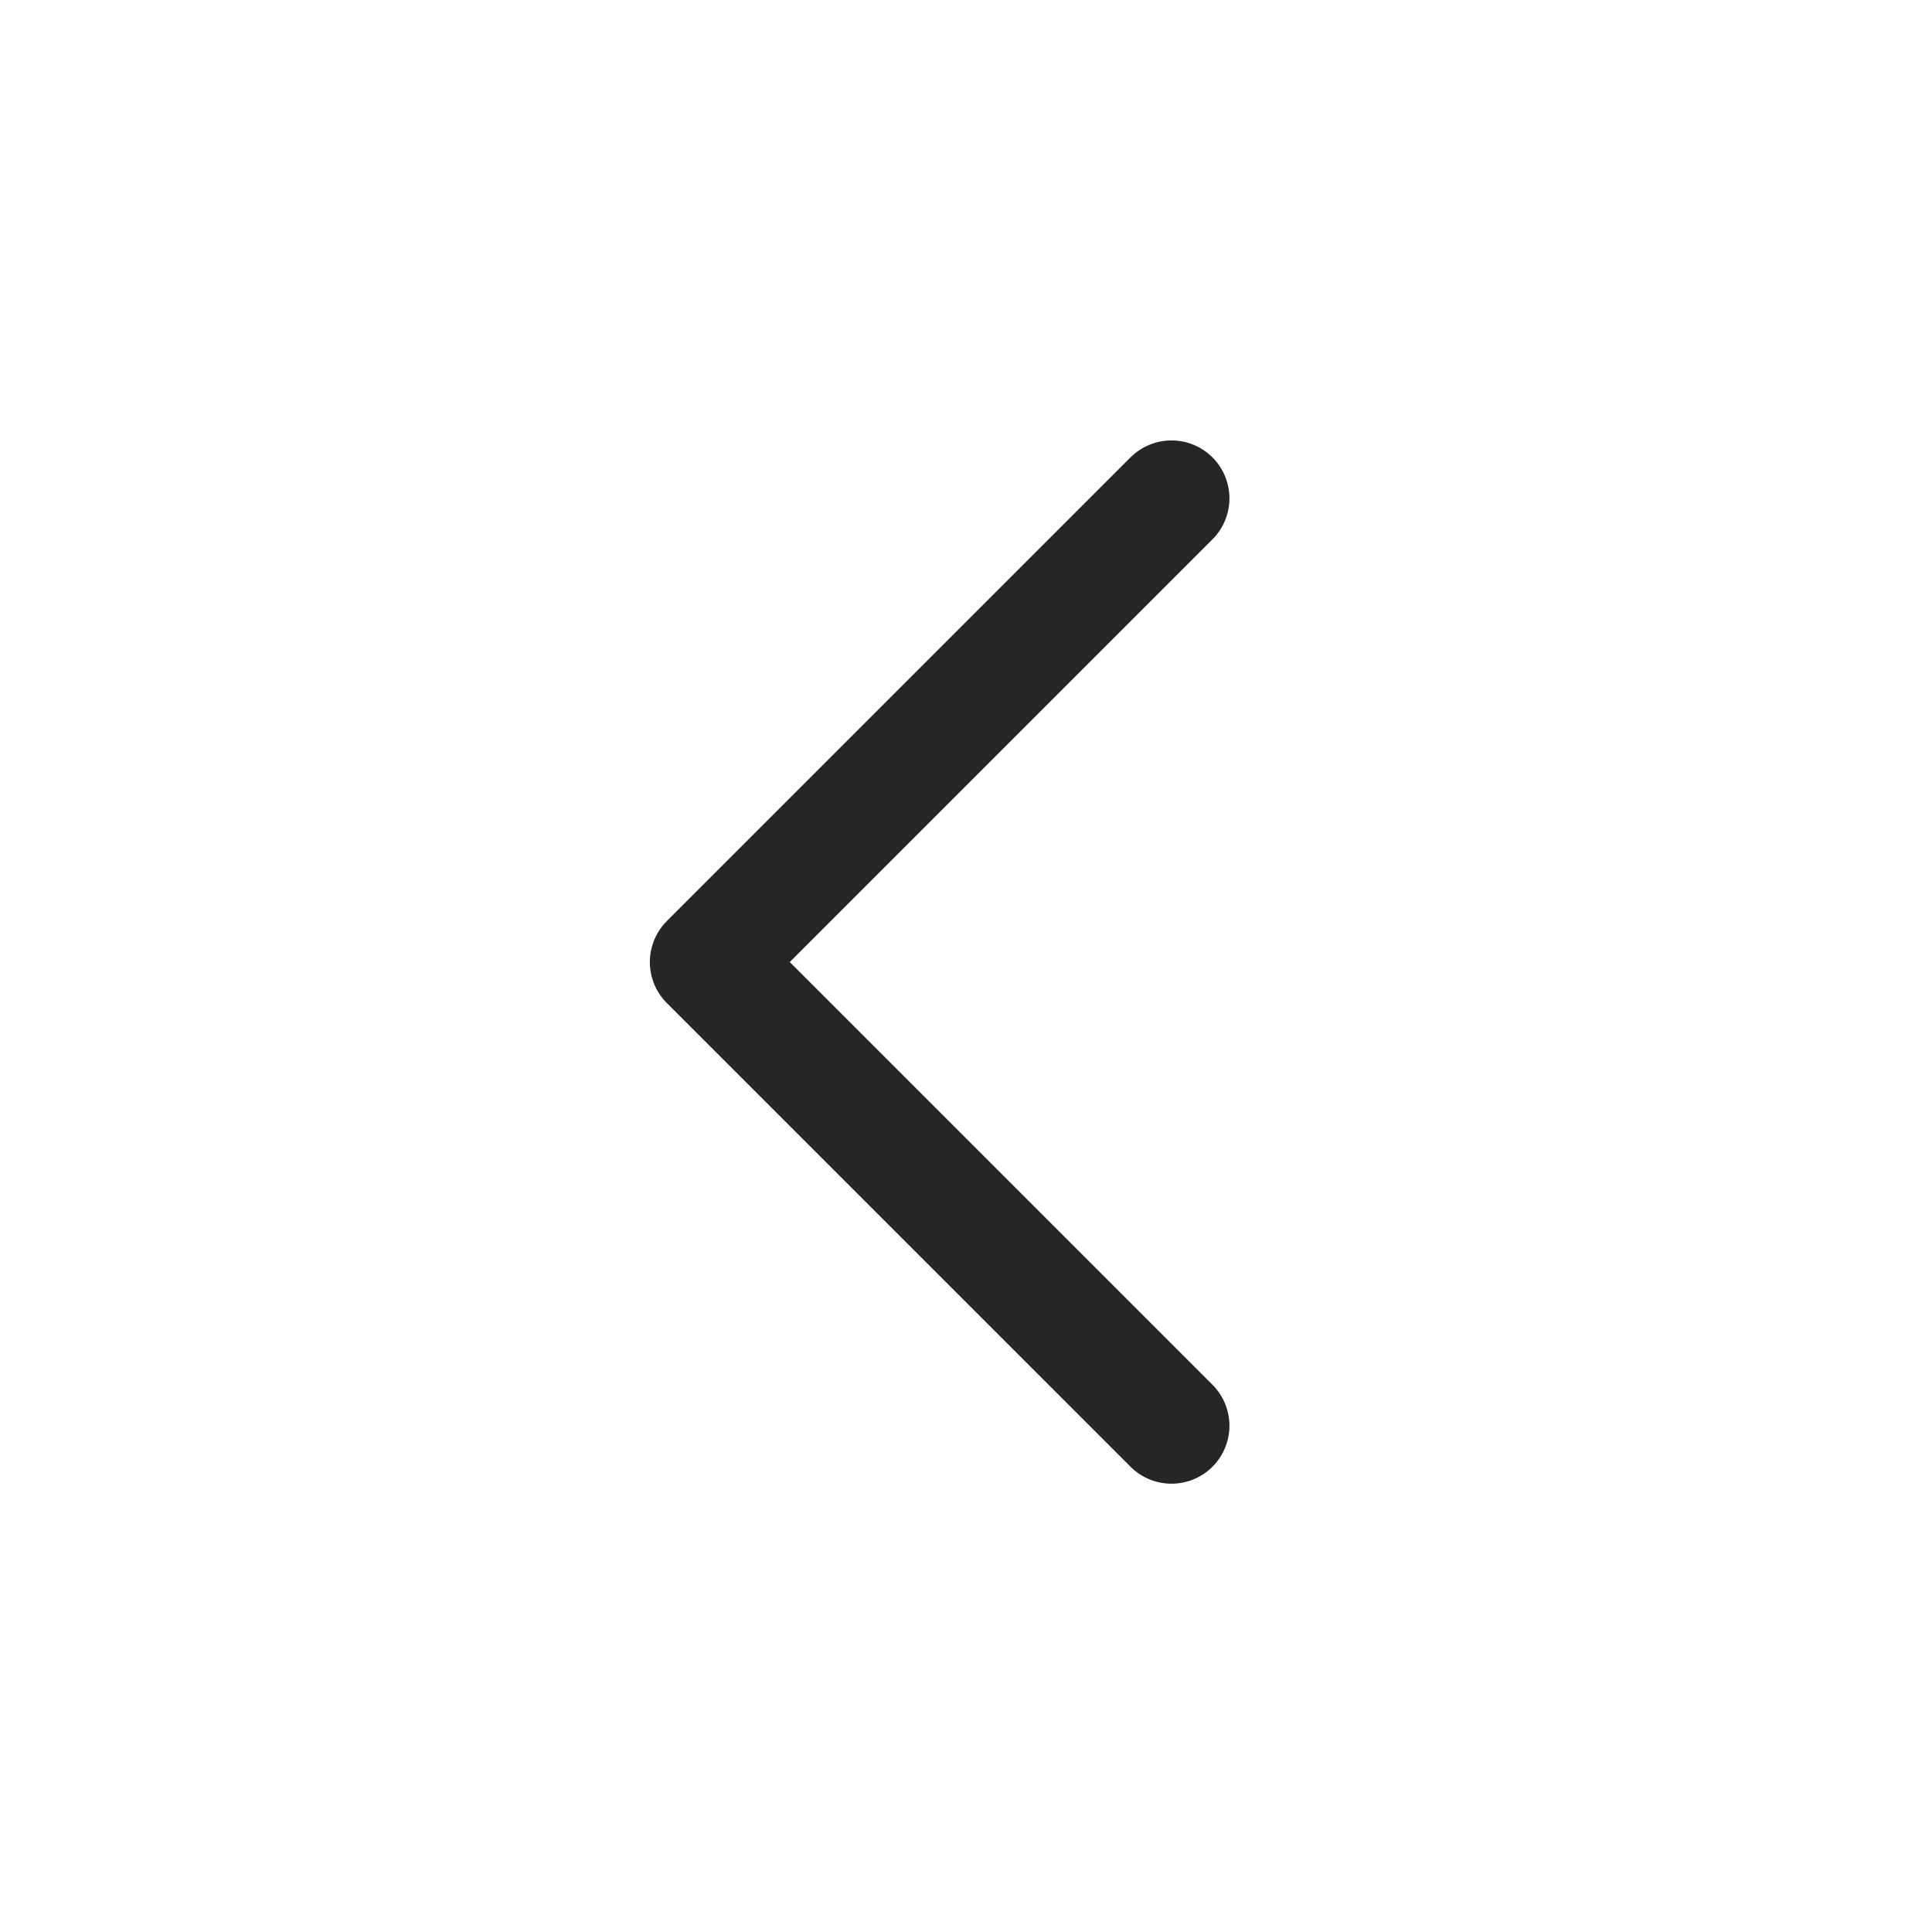
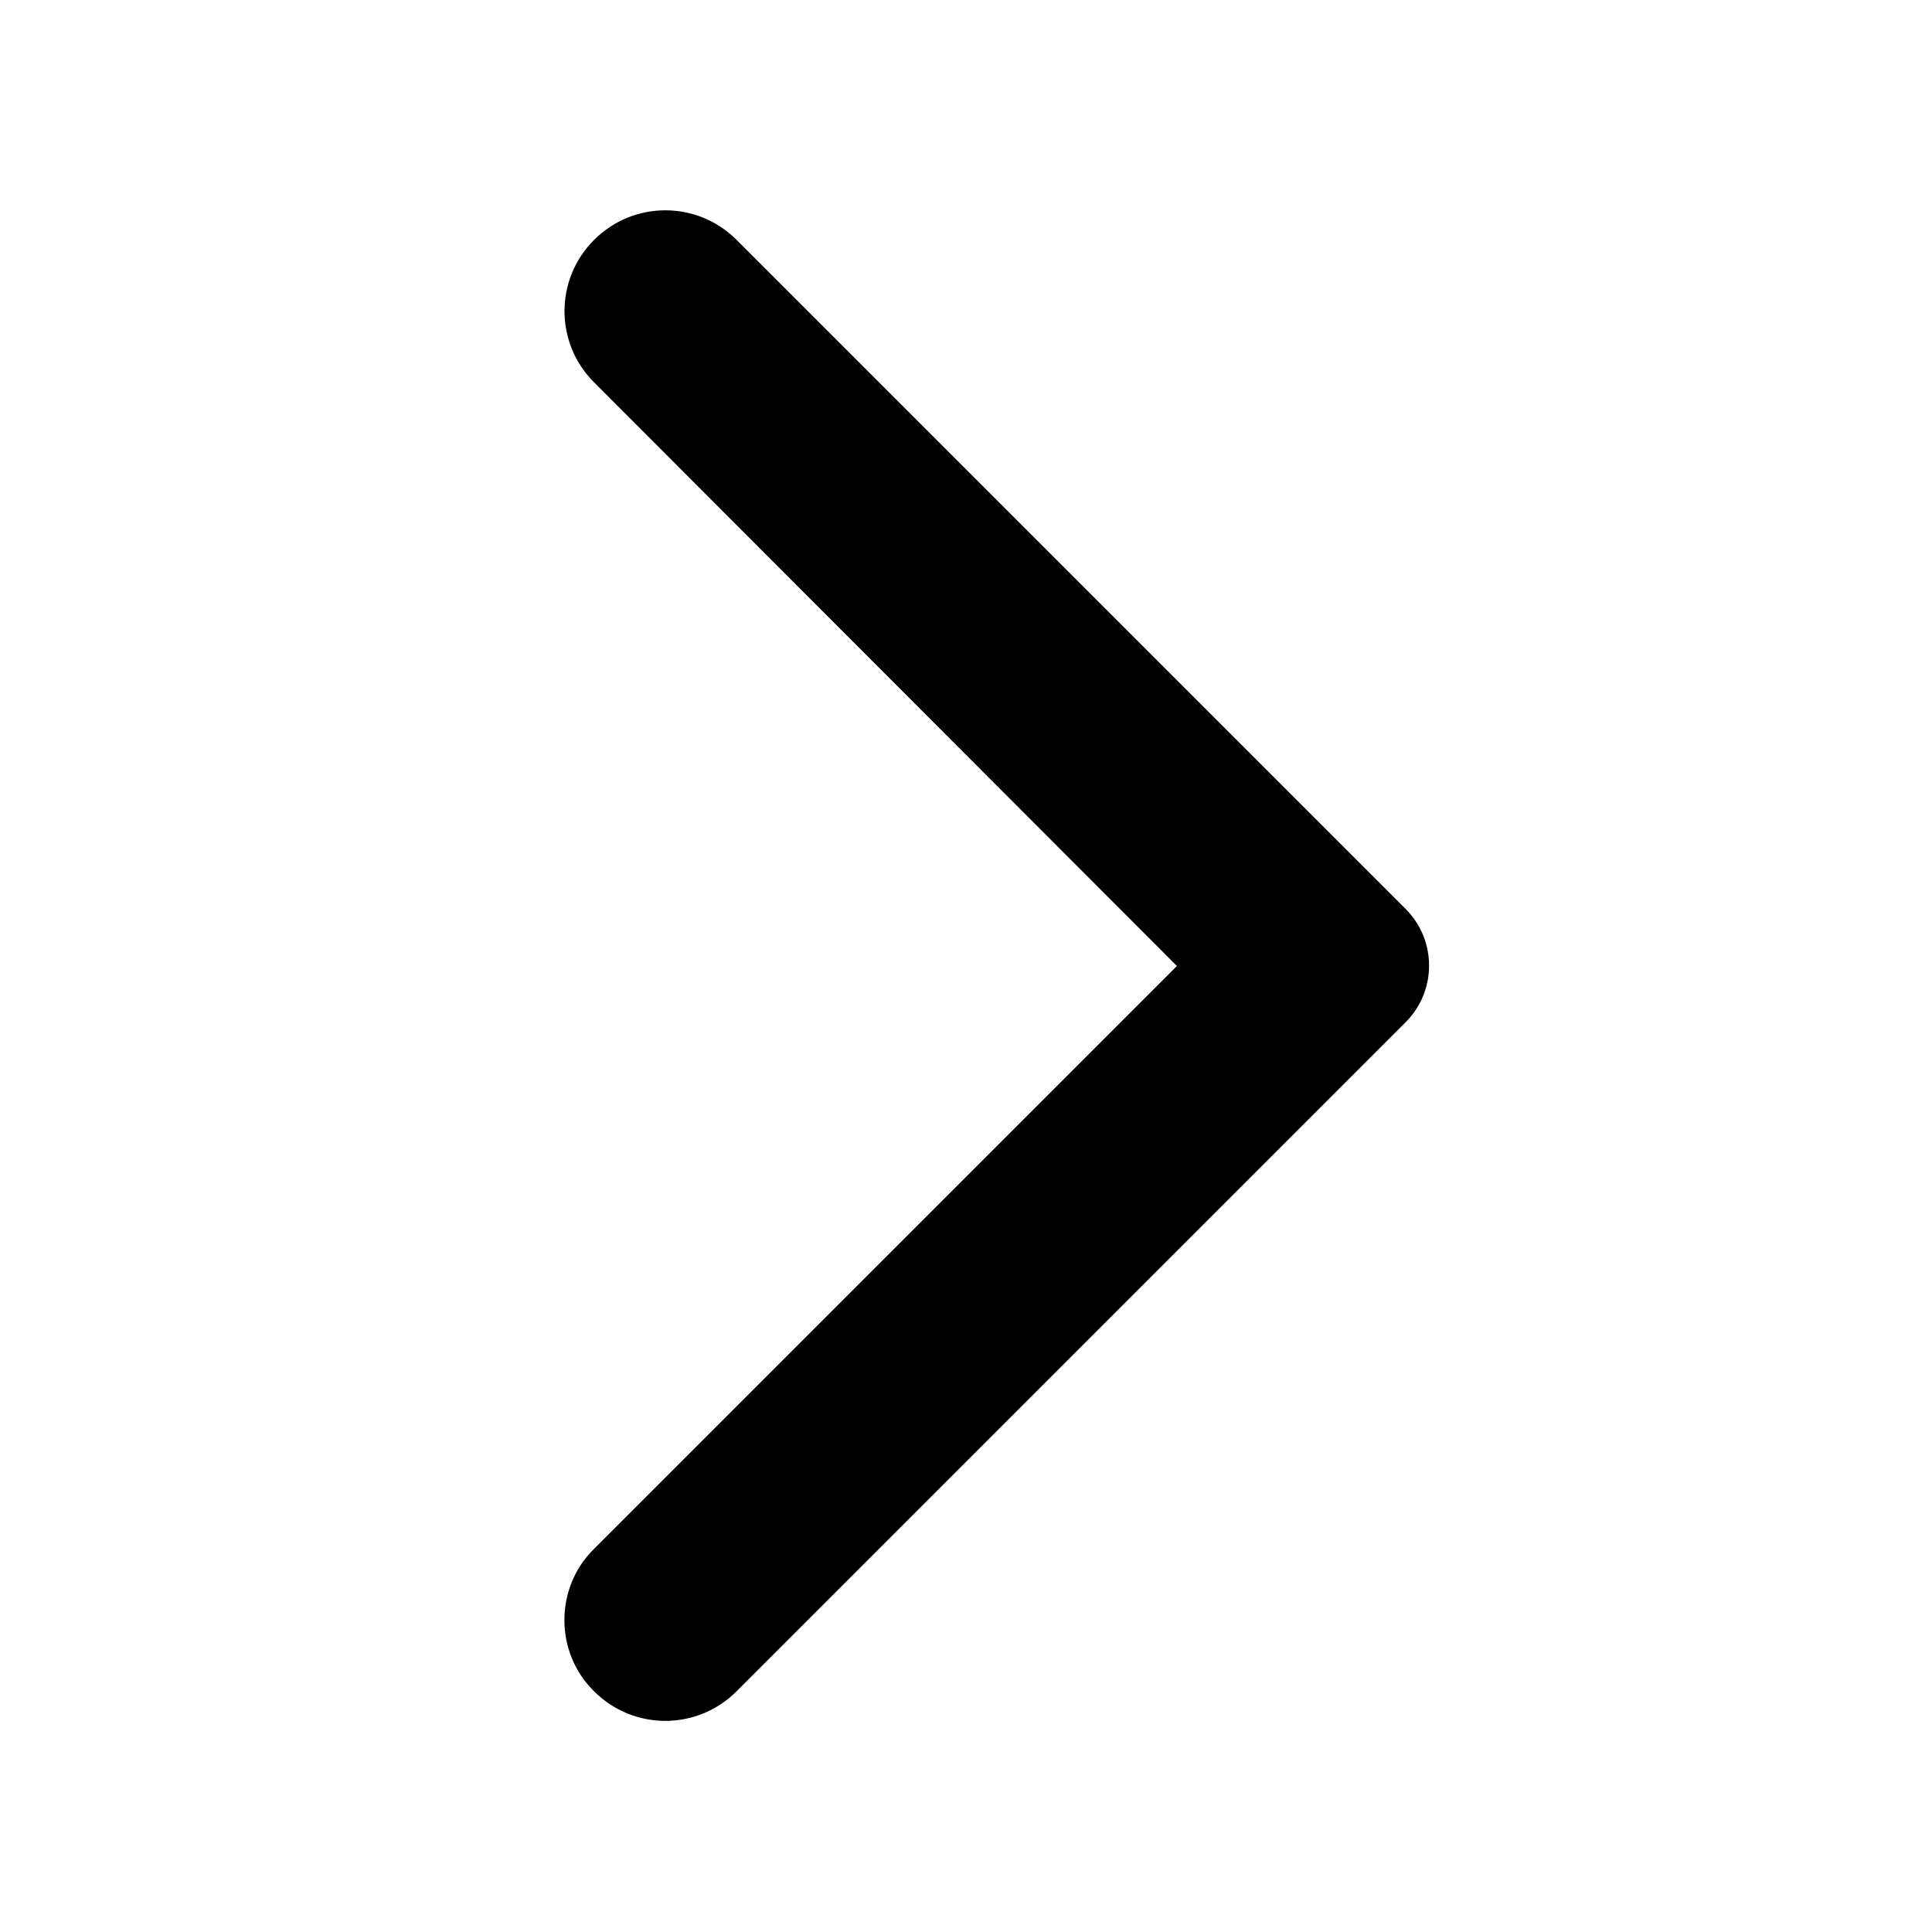
- <svg xmlns="http://www.w3.org/2000/svg" width="25" height="25" viewBox="0 0 25 25" fill="none">
-   <path d="M15.159 18.449L9.159 12.449L15.159 6.449" stroke="#262626" stroke-width="1.5" stroke-linecap="round" stroke-linejoin="round" />
+ <svg xmlns="http://www.w3.org/2000/svg" height="24px" viewBox="0 0 24 24" width="24px" fill="#000000">
+   <path d="M24 24H0V0h24v24z" fill="none" opacity=".87" />
+   <path d="M7.38 21.01c.49.49 1.28.49 1.77 0l8.31-8.31c.39-.39.39-1.02 0-1.41L9.15 2.98c-.49-.49-1.28-.49-1.77 0s-.49 1.28 0 1.77L14.62 12l-7.25 7.25c-.48.48-.48 1.28.01 1.76z" />
</svg>
